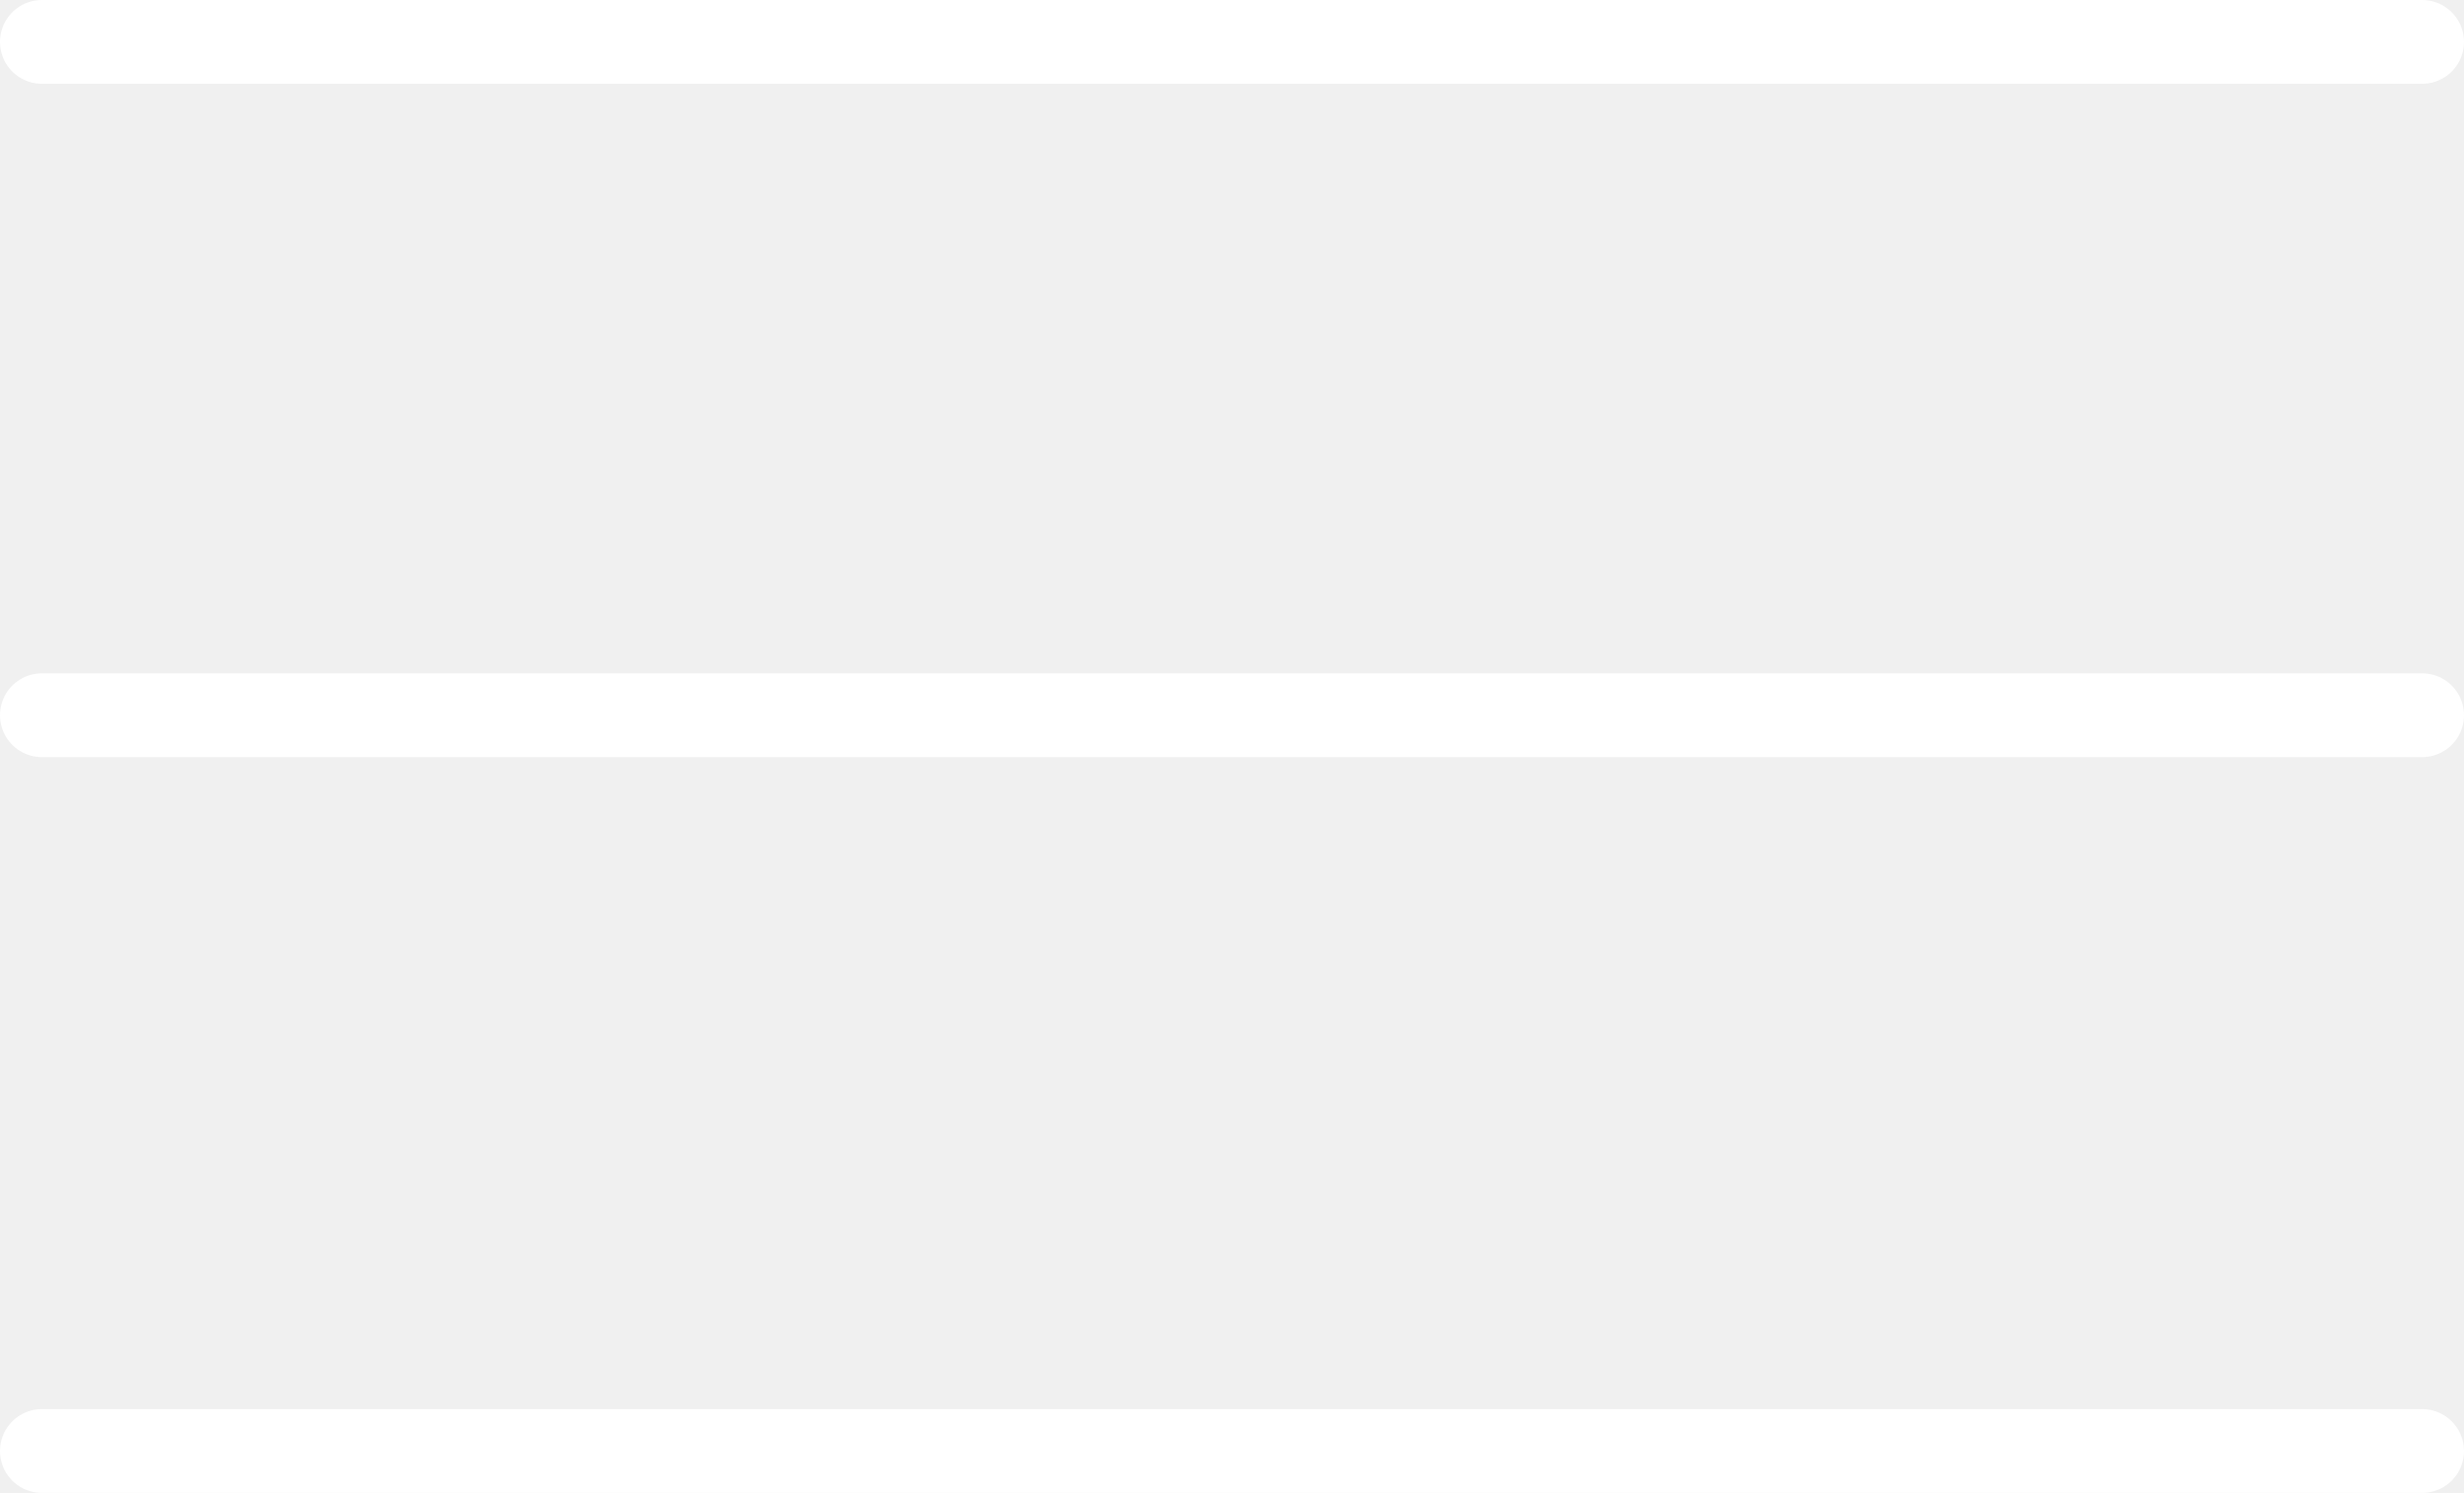
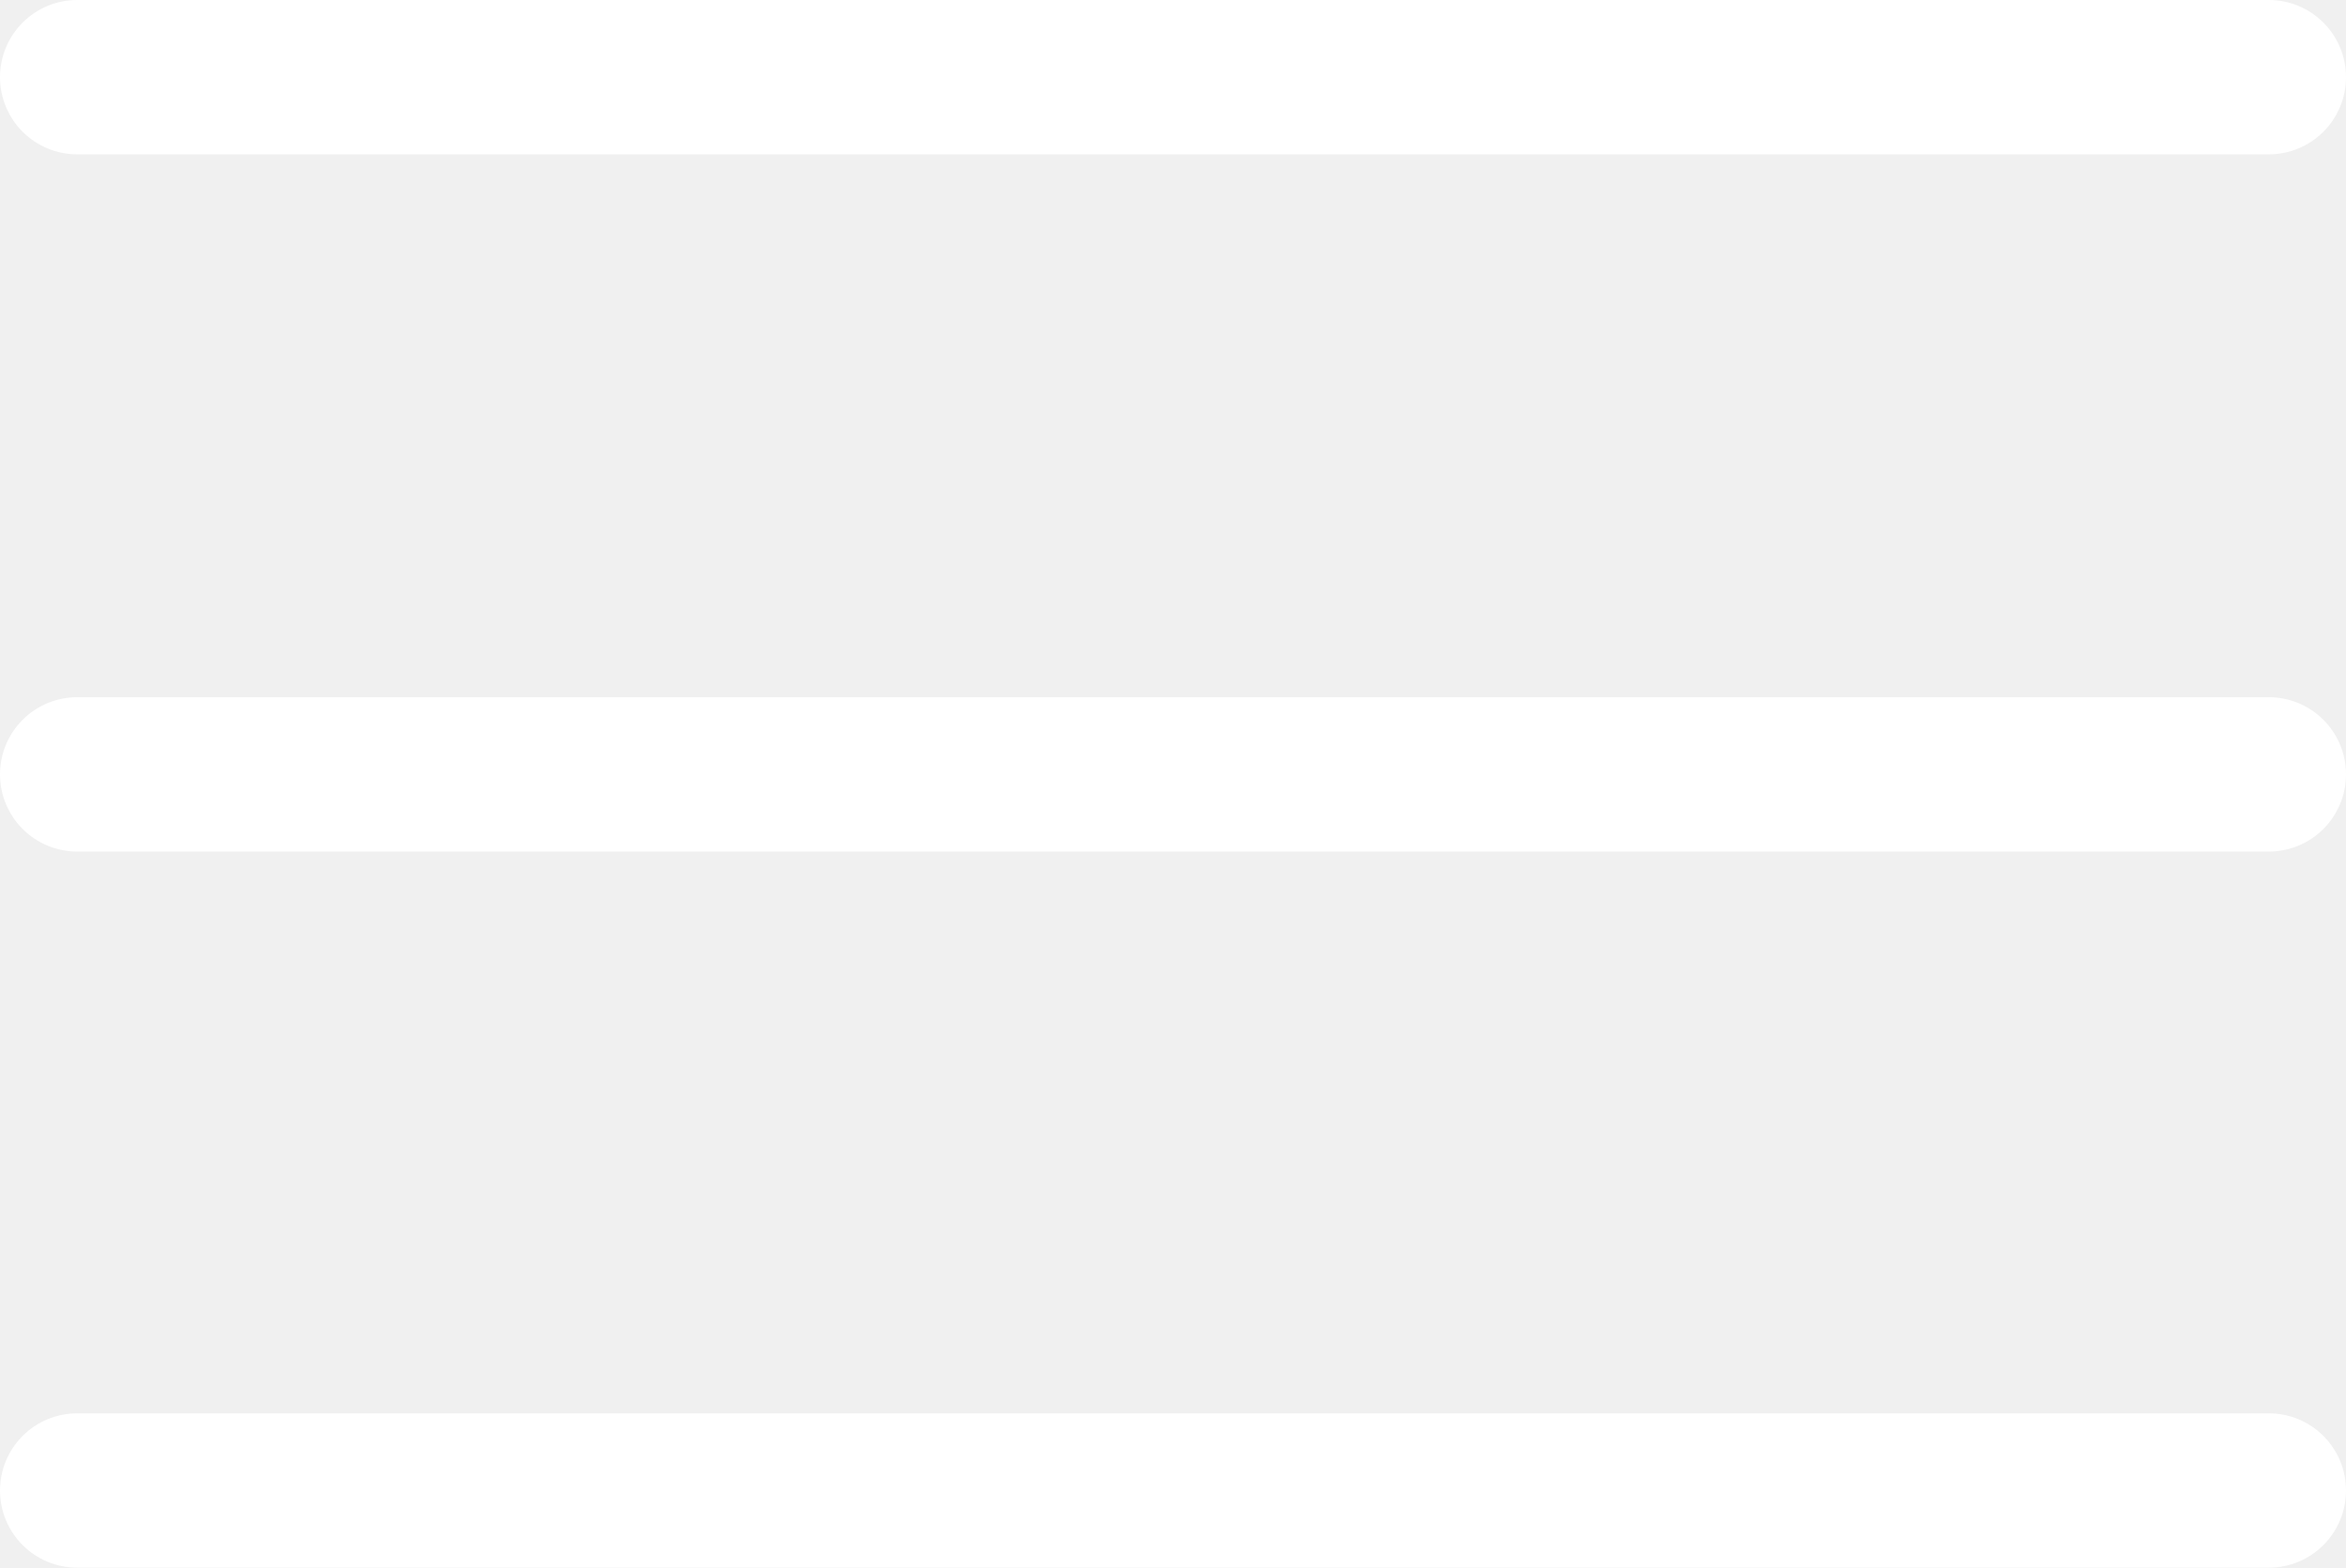
- <svg xmlns="http://www.w3.org/2000/svg" id="Layer_2" viewBox="0 0 58.8 35.63">
+ <svg xmlns="http://www.w3.org/2000/svg" id="Layer_2" viewBox="0 0 60.8 40.63">
  <defs>
    <style>
      .cls-1 {
        fill: none;
        stroke: #fff;
        stroke-linecap: round;
        stroke-linejoin: round;
-         stroke-width: 2px;
+         stroke-width: 4px;
      }
    </style>
  </defs>
  <g id="Mobile">
    <g id="nav">
      <g id="menu_icon">
-         <line class="cls-1" x1="1" y1="1" x2="57.8" y2="1" />
-         <line class="cls-1" x1="1" y1="17.07" x2="57.8" y2="17.07" />
-         <line class="cls-1" x1="1" y1="34.63" x2="57.8" y2="34.63" />
+         <line class="cls-1" x1="2" y1="2" x2="58.8" y2="2" />
+         <line class="cls-1" x1="2" y1="20.07" x2="58.8" y2="20.07" />
+         <line class="cls-1" x1="2" y1="38.63" x2="58.8" y2="38.63" />
      </g>
    </g>
  </g>
</svg>
